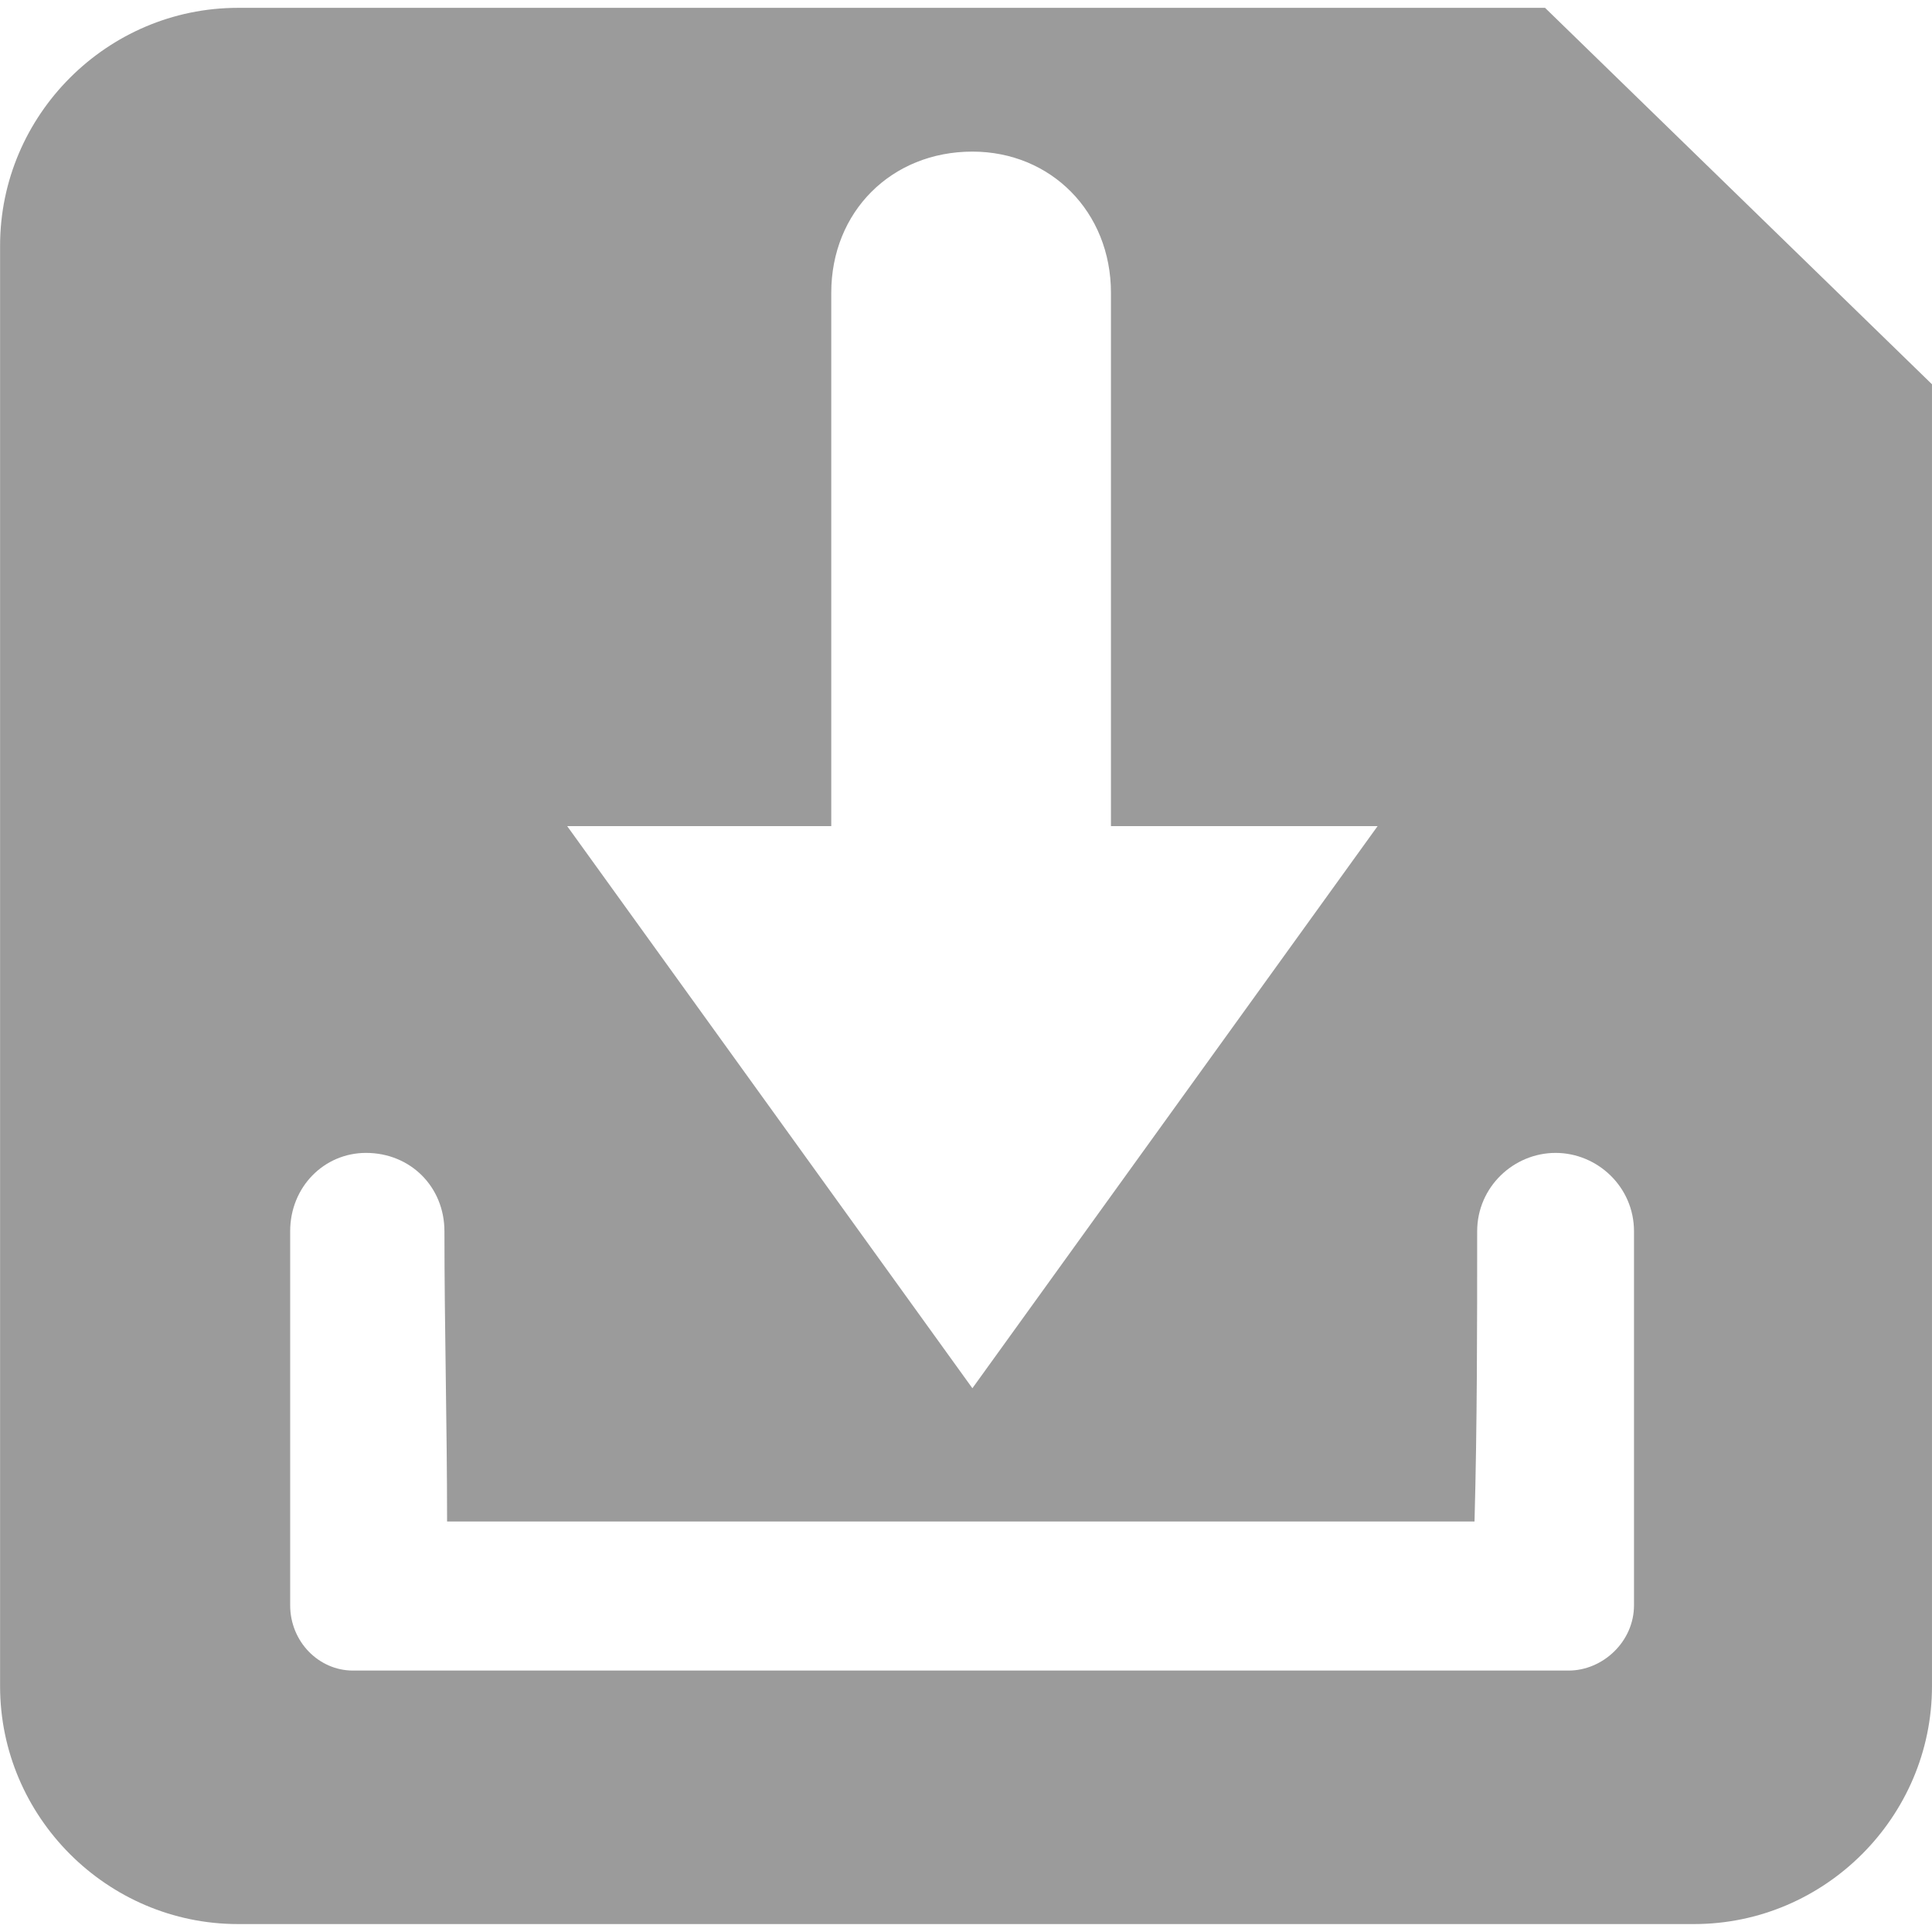
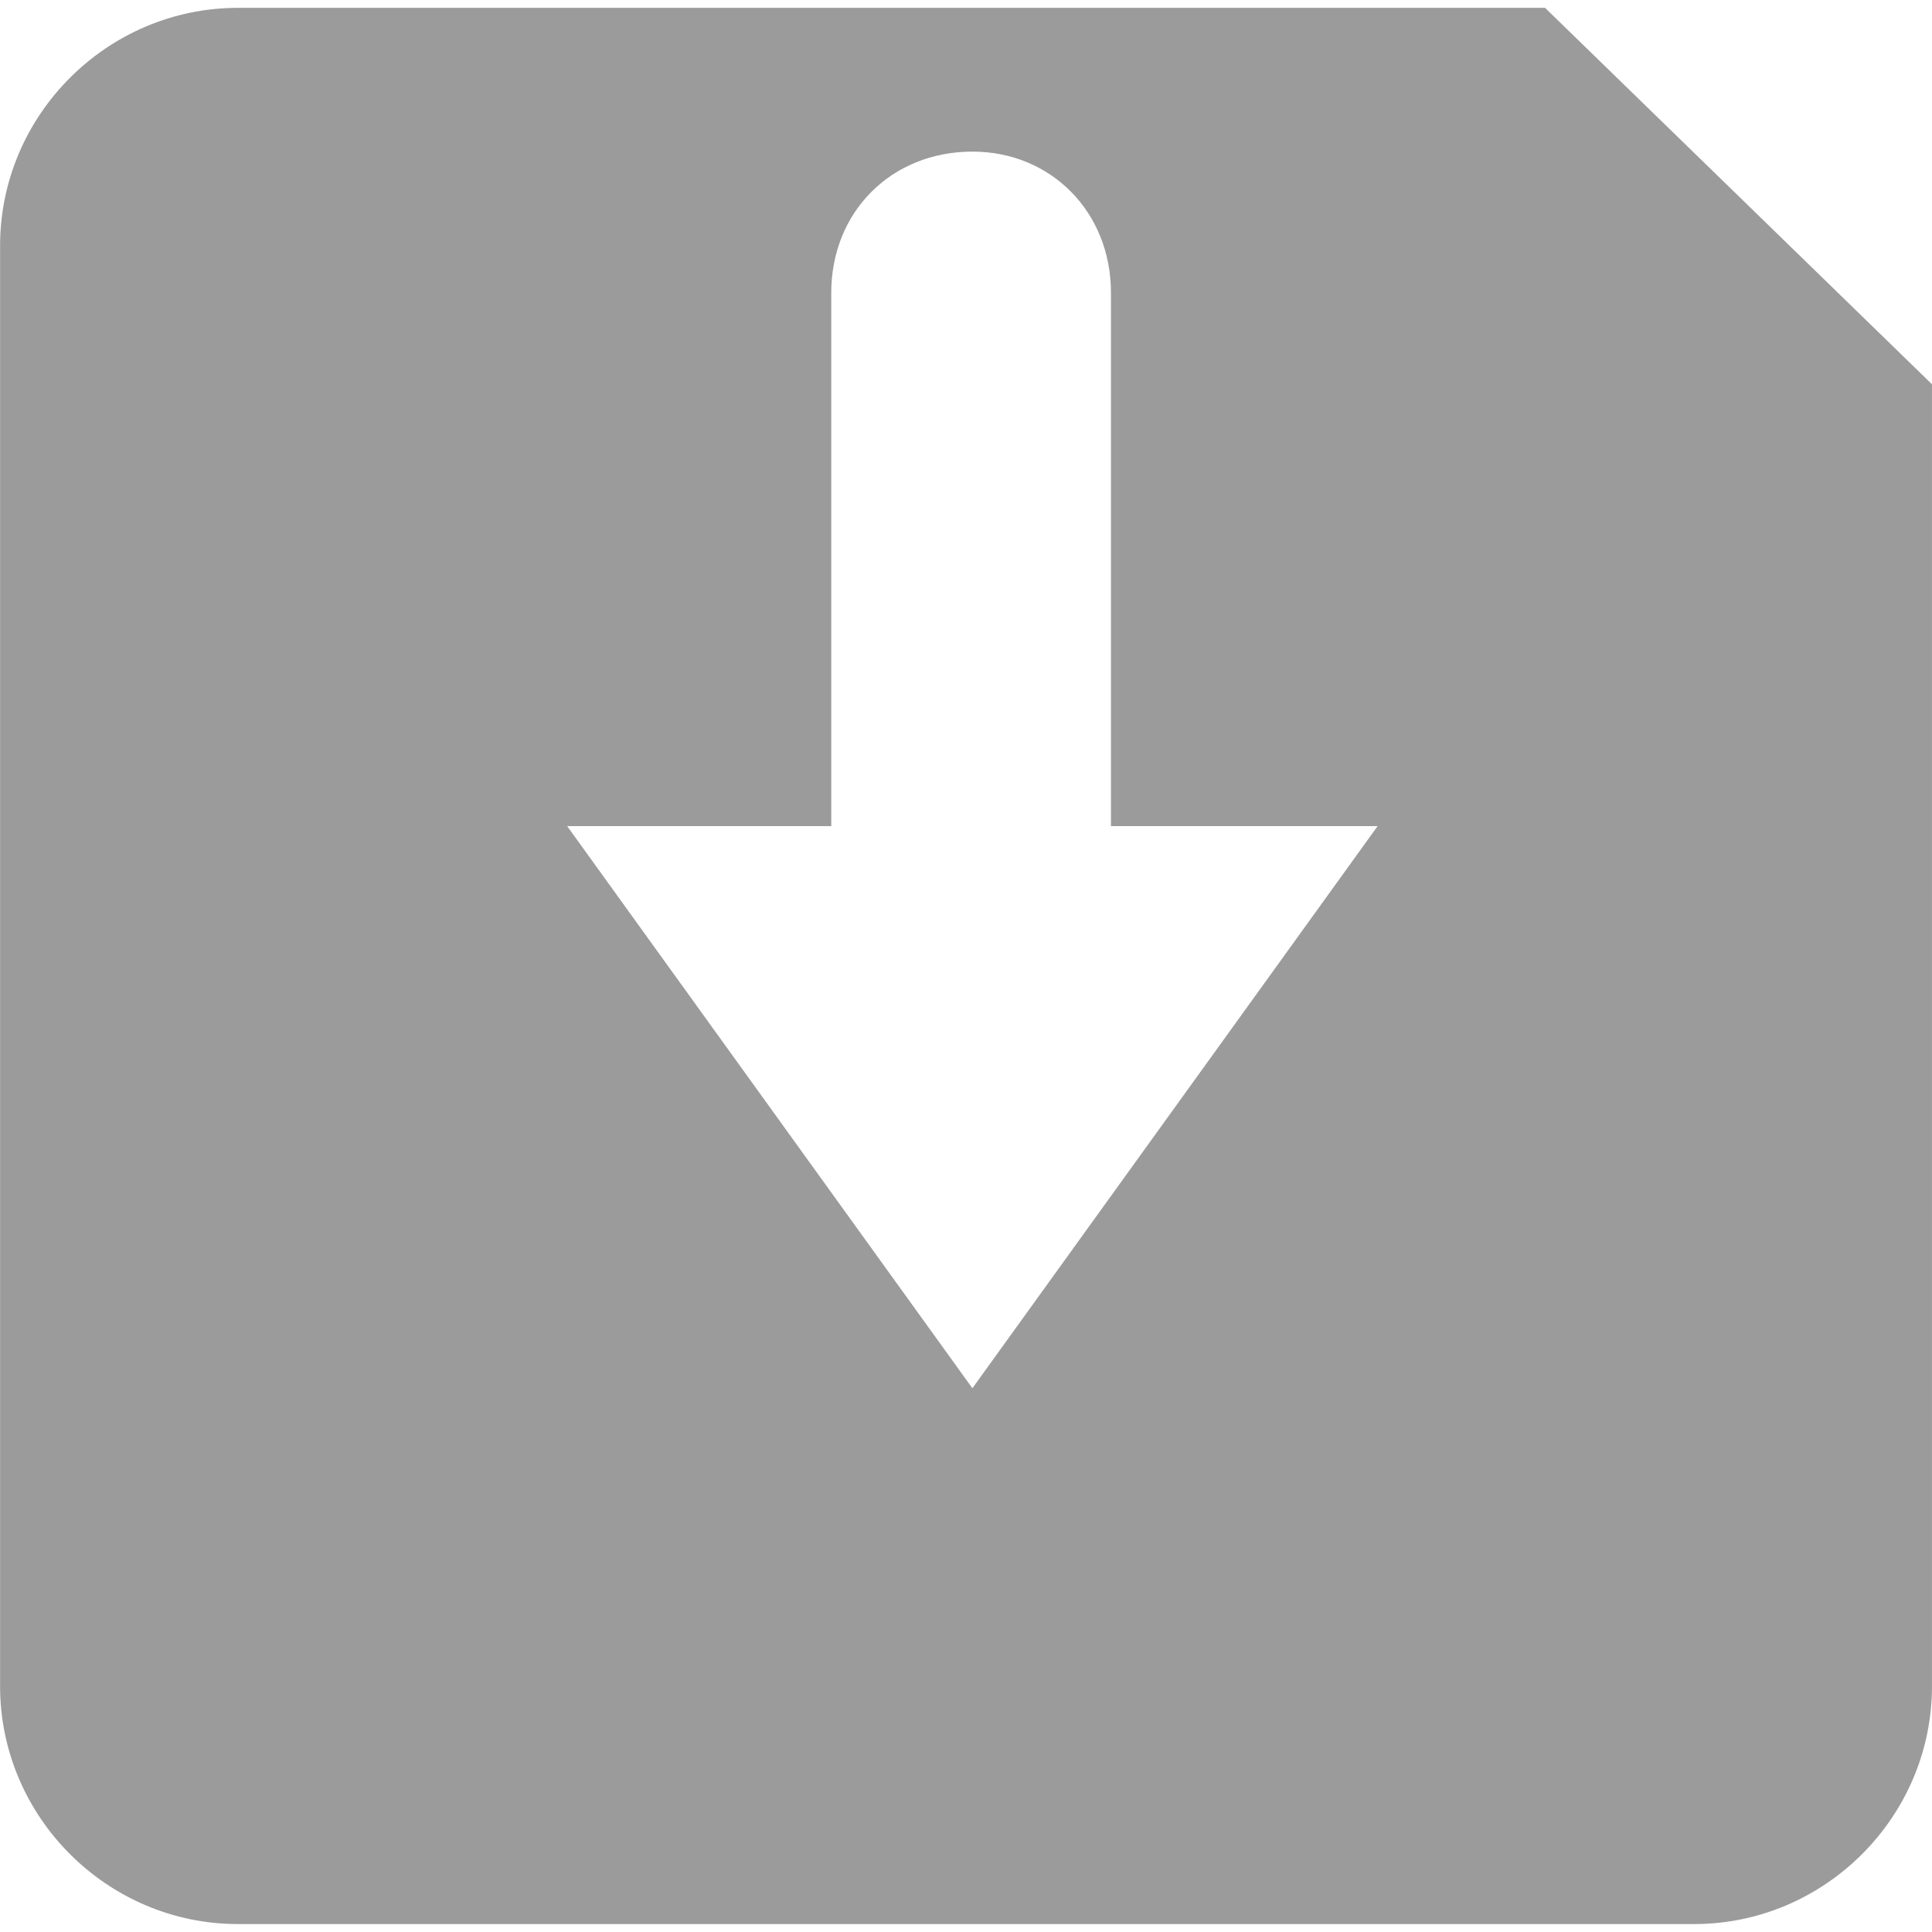
<svg xmlns="http://www.w3.org/2000/svg" width="100pt" height="100pt" version="1.1" viewBox="0 0 100 100">
-   <path d="m12.312 0.406h67.66l20.027 19.484v67.387c0 6.766-5.547 12.312-12.312 12.312h-75.371c-6.766 0-12.312-5.547-12.312-12.312v-74.559c0-6.766 5.547-12.312 12.312-12.312zm38.023 7.441c-4.195 0-7.309 3.113-7.309 7.309v27.605h-13.668l20.973 29.094 20.973-29.094h-13.801v-27.605c0-4.195-3.113-7.309-7.172-7.309zm-32.07 78.621c-1.758 0-3.246-1.488-3.246-3.383v-19.352c0-2.301 1.758-4.059 3.926-4.059 2.301 0 4.059 1.758 4.059 4.059 0 5.008 0.137 10.012 0.137 15.02h53.18c0.137-5.008 0.137-10.012 0.137-15.02 0-2.301 1.895-4.059 4.059-4.059s4.059 1.758 4.059 4.059v19.352c0 1.895-1.625 3.383-3.383 3.383z" fill="#9b9b9b" fill-rule="evenodd" />
+   <path d="m12.312 0.406h67.66l20.027 19.484v67.387c0 6.766-5.547 12.312-12.312 12.312h-75.371c-6.766 0-12.312-5.547-12.312-12.312v-74.559c0-6.766 5.547-12.312 12.312-12.312zm38.023 7.441c-4.195 0-7.309 3.113-7.309 7.309v27.605h-13.668l20.973 29.094 20.973-29.094h-13.801v-27.605c0-4.195-3.113-7.309-7.172-7.309zm-32.07 78.621c-1.758 0-3.246-1.488-3.246-3.383v-19.352c0-2.301 1.758-4.059 3.926-4.059 2.301 0 4.059 1.758 4.059 4.059 0 5.008 0.137 10.012 0.137 15.02h53.18c0.137-5.008 0.137-10.012 0.137-15.02 0-2.301 1.895-4.059 4.059-4.059s4.059 1.758 4.059 4.059v19.352c0 1.895-1.625 3.383-3.383 3.383z" fill="#9b9b9b" fillRule="evenodd" />
</svg>
